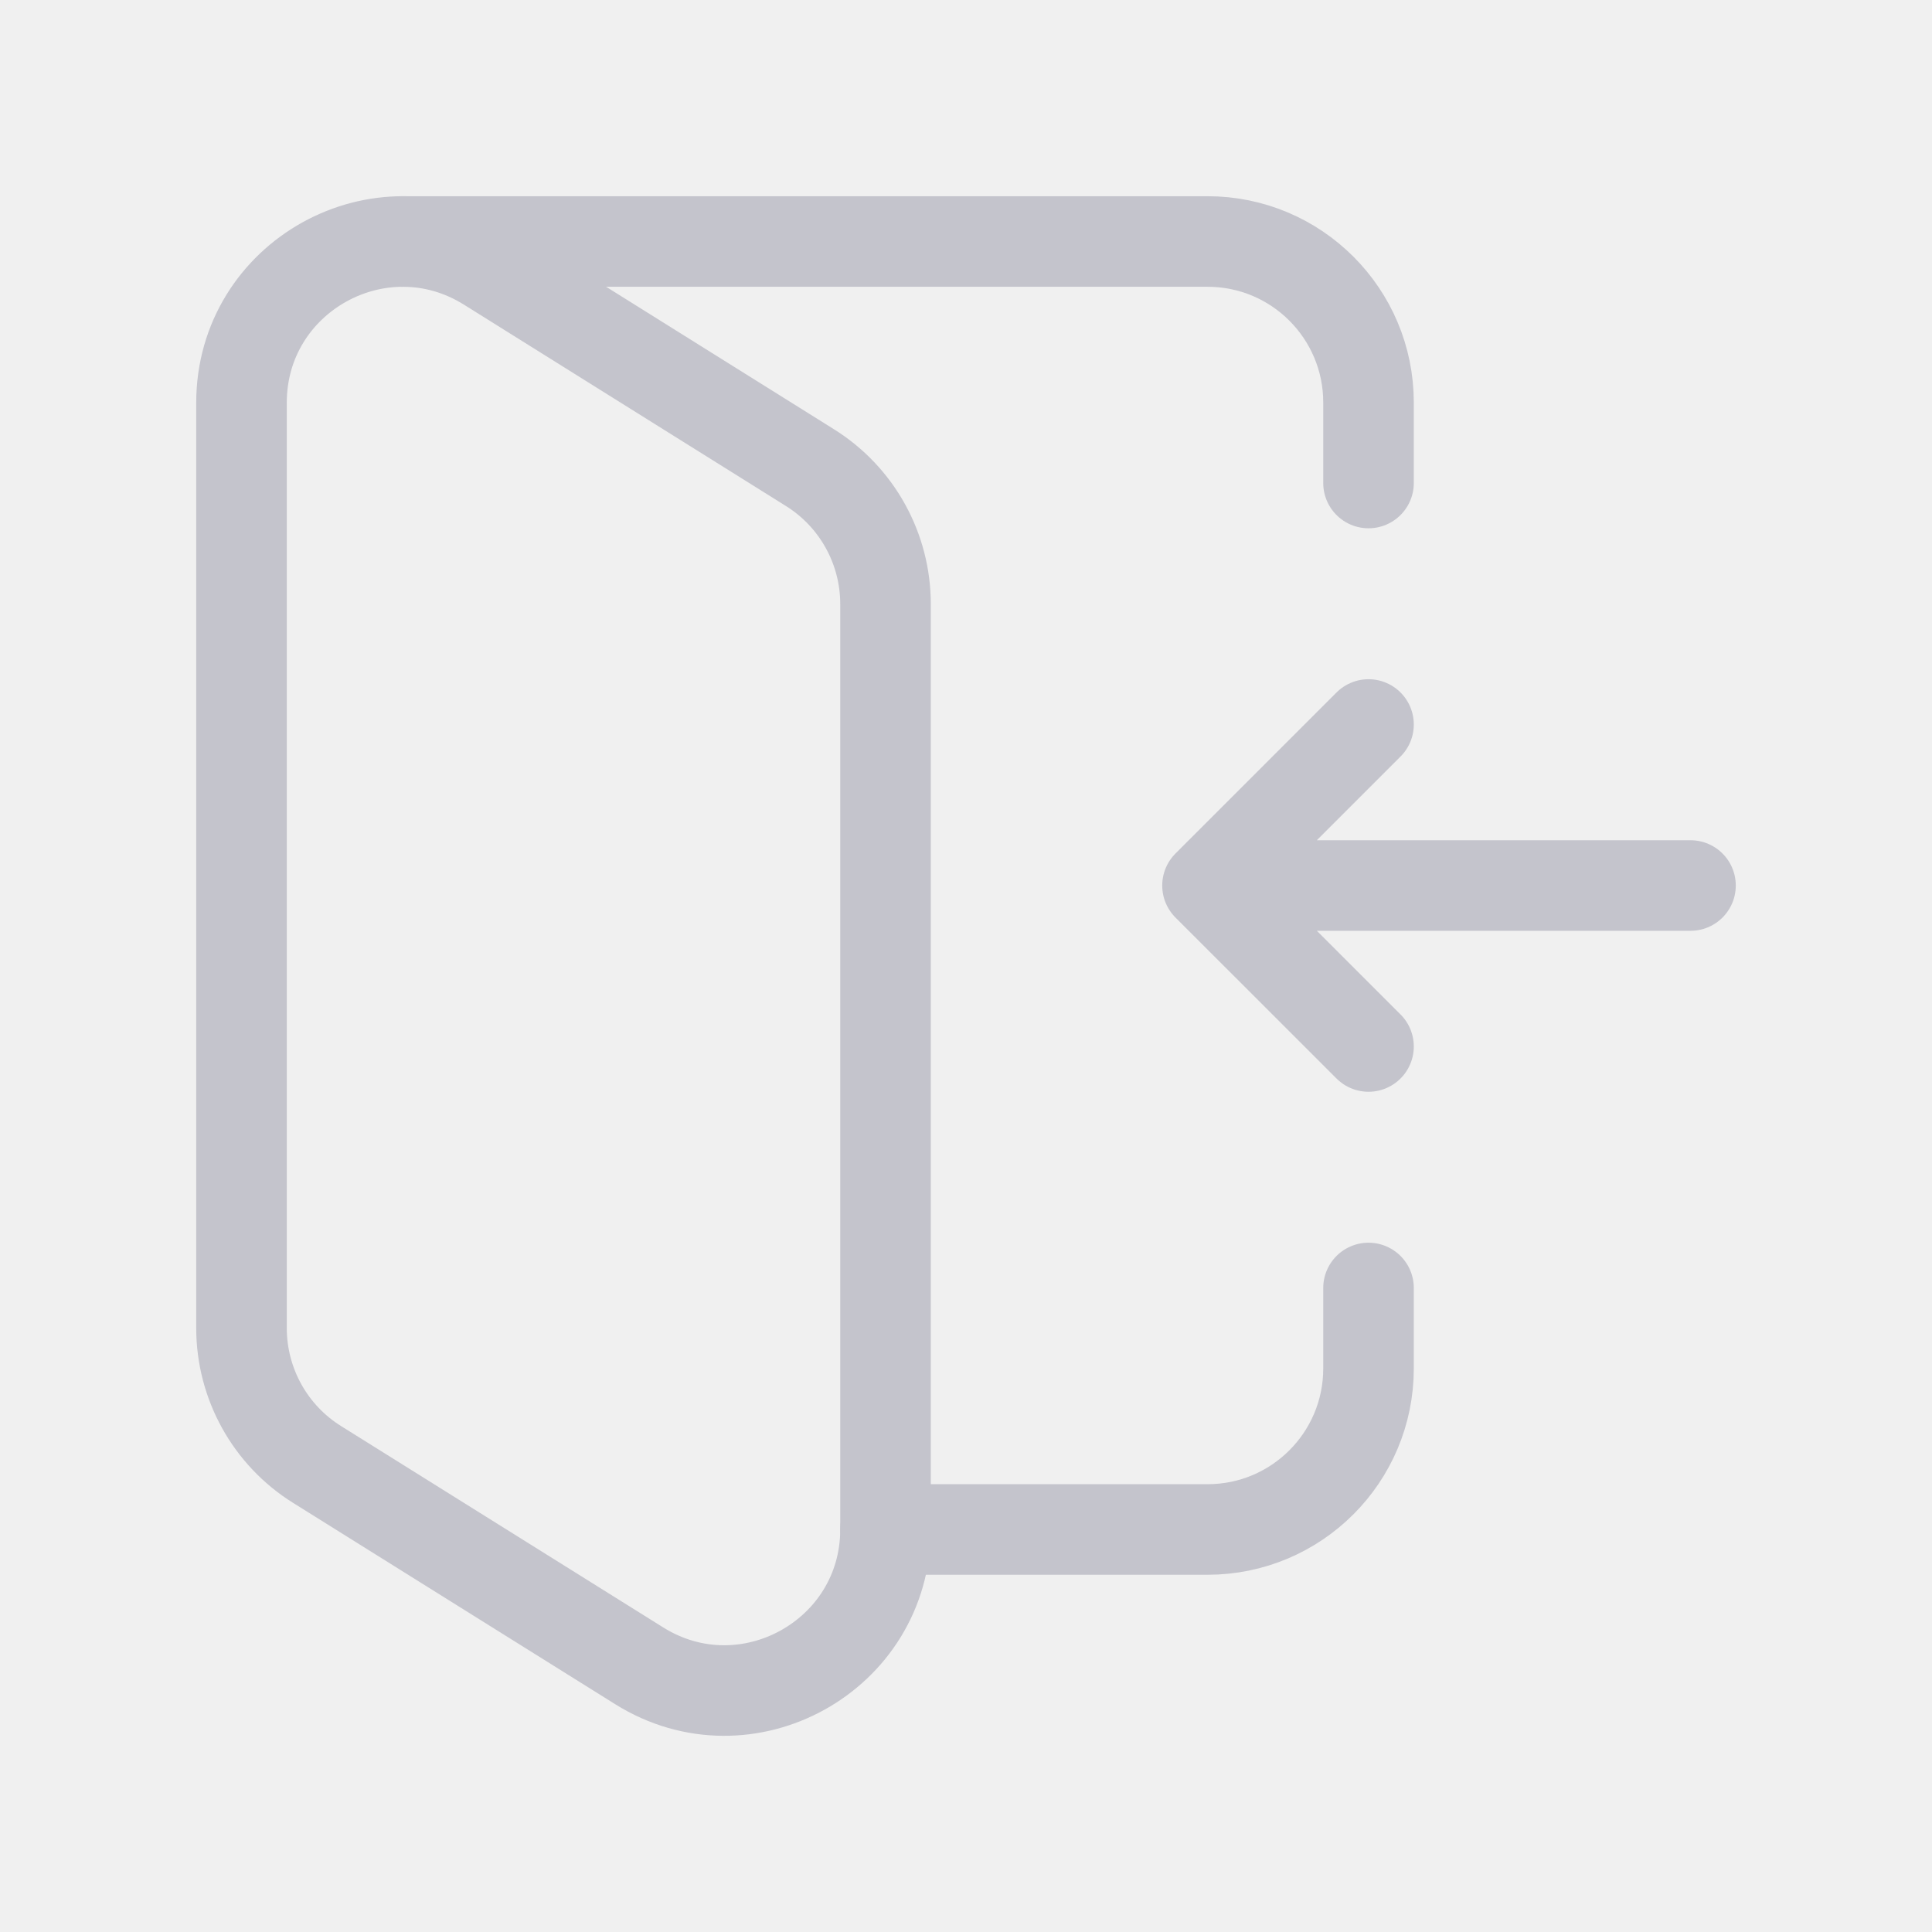
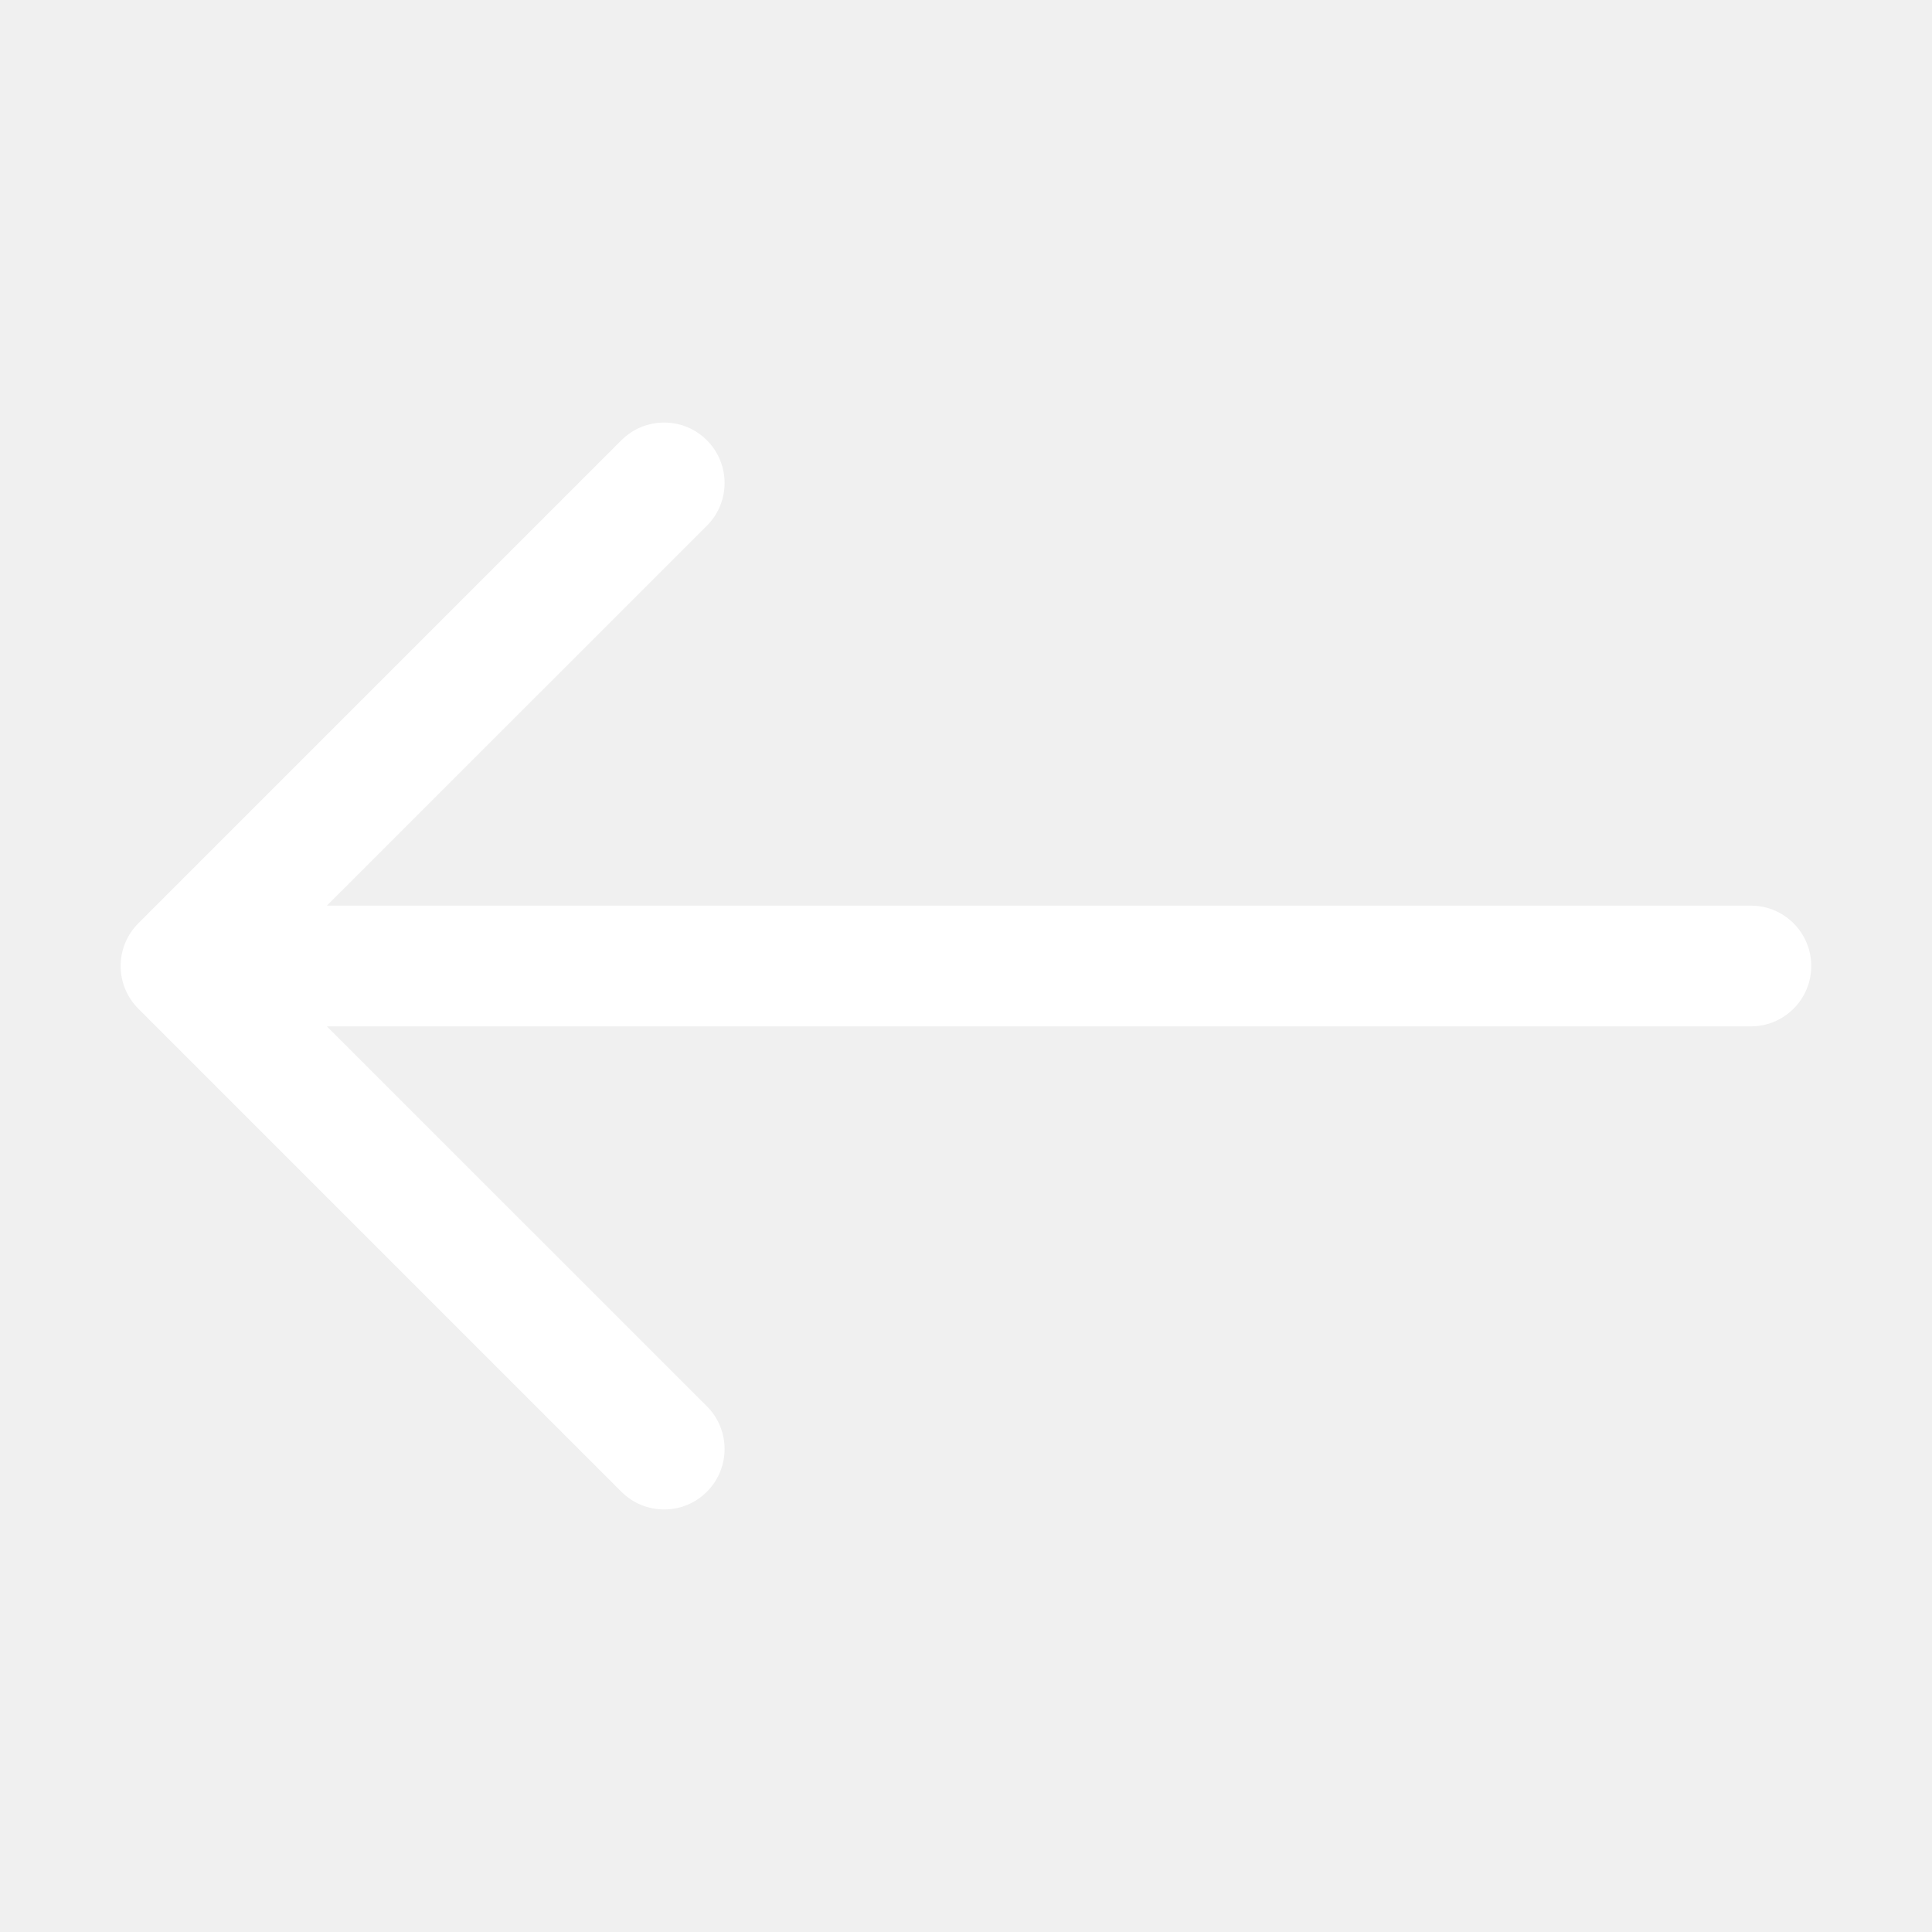
- <svg xmlns="http://www.w3.org/2000/svg" width="32" height="32" fill="none">
-   <path clip-rule="evenodd" d="M14.667 25.33V10.005c0-.92-.474-1.775-1.254-2.261L8.08 4.409C6.304 3.3 4 4.576 4 6.671v15.325c0 .92.473 1.775 1.253 2.261l5.334 3.334c1.776 1.11 4.08-.167 4.08-2.26z" stroke="#C4C4CC" stroke-width="1.5" stroke-linecap="round" stroke-linejoin="round" />
-   <path d="M28 14.667h-8M22.667 12L20 14.667l2.667 2.666M14.667 25.333H20a2.666 2.666 0 0 0 2.667-2.666v-1.334M22.667 8V6.667A2.666 2.666 0 0 0 20 4H6.667" stroke="#C4C4CC" stroke-width="1.5" stroke-linecap="round" stroke-linejoin="round" />
+ <svg xmlns="http://www.w3.org/2000/svg" width="16" height="16" fill="#fff" class="bi bi-arrow-left">
+   <path fill-rule="evenodd" d="M15 8a.5.5 0 0 0-.5-.5H2.707l3.147-3.146a.5.5 0 1 0-.708-.708l-4 4a.5.5 0 0 0 0 .708l4 4a.5.5 0 0 0 .708-.708L2.707 8.5H14.5A.5.5 0 0 0 15 8z" />
</svg>
